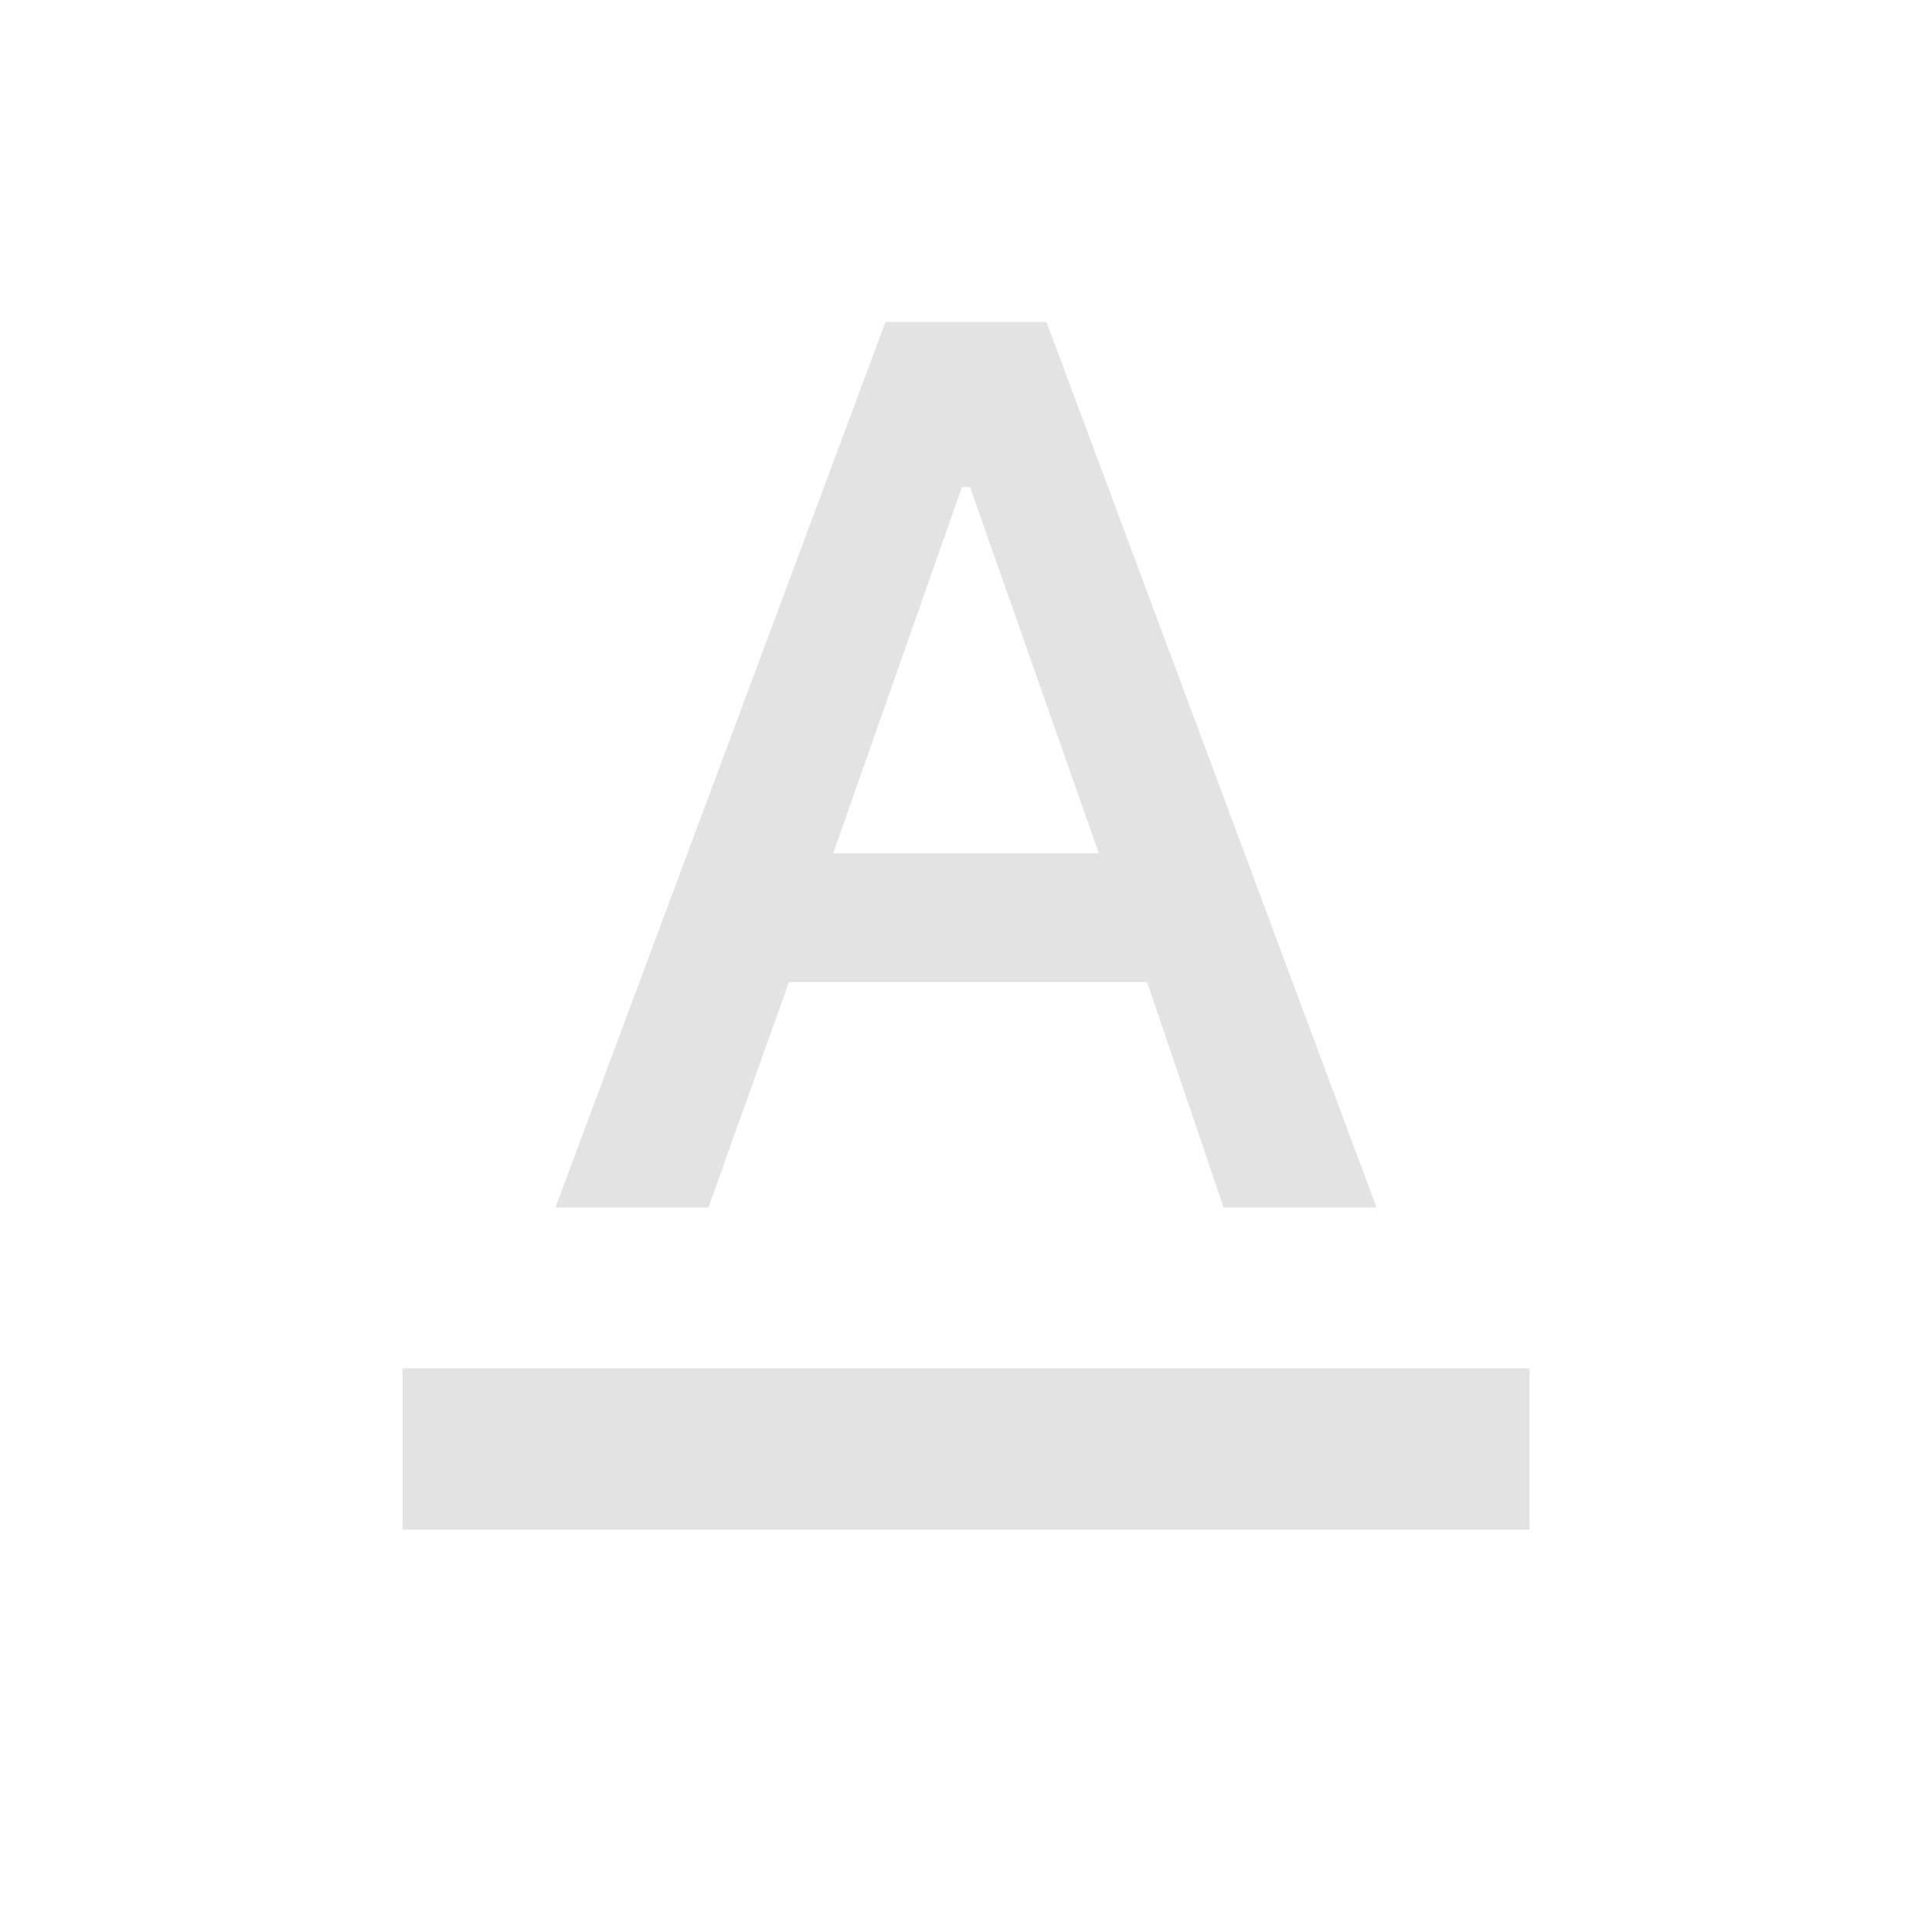
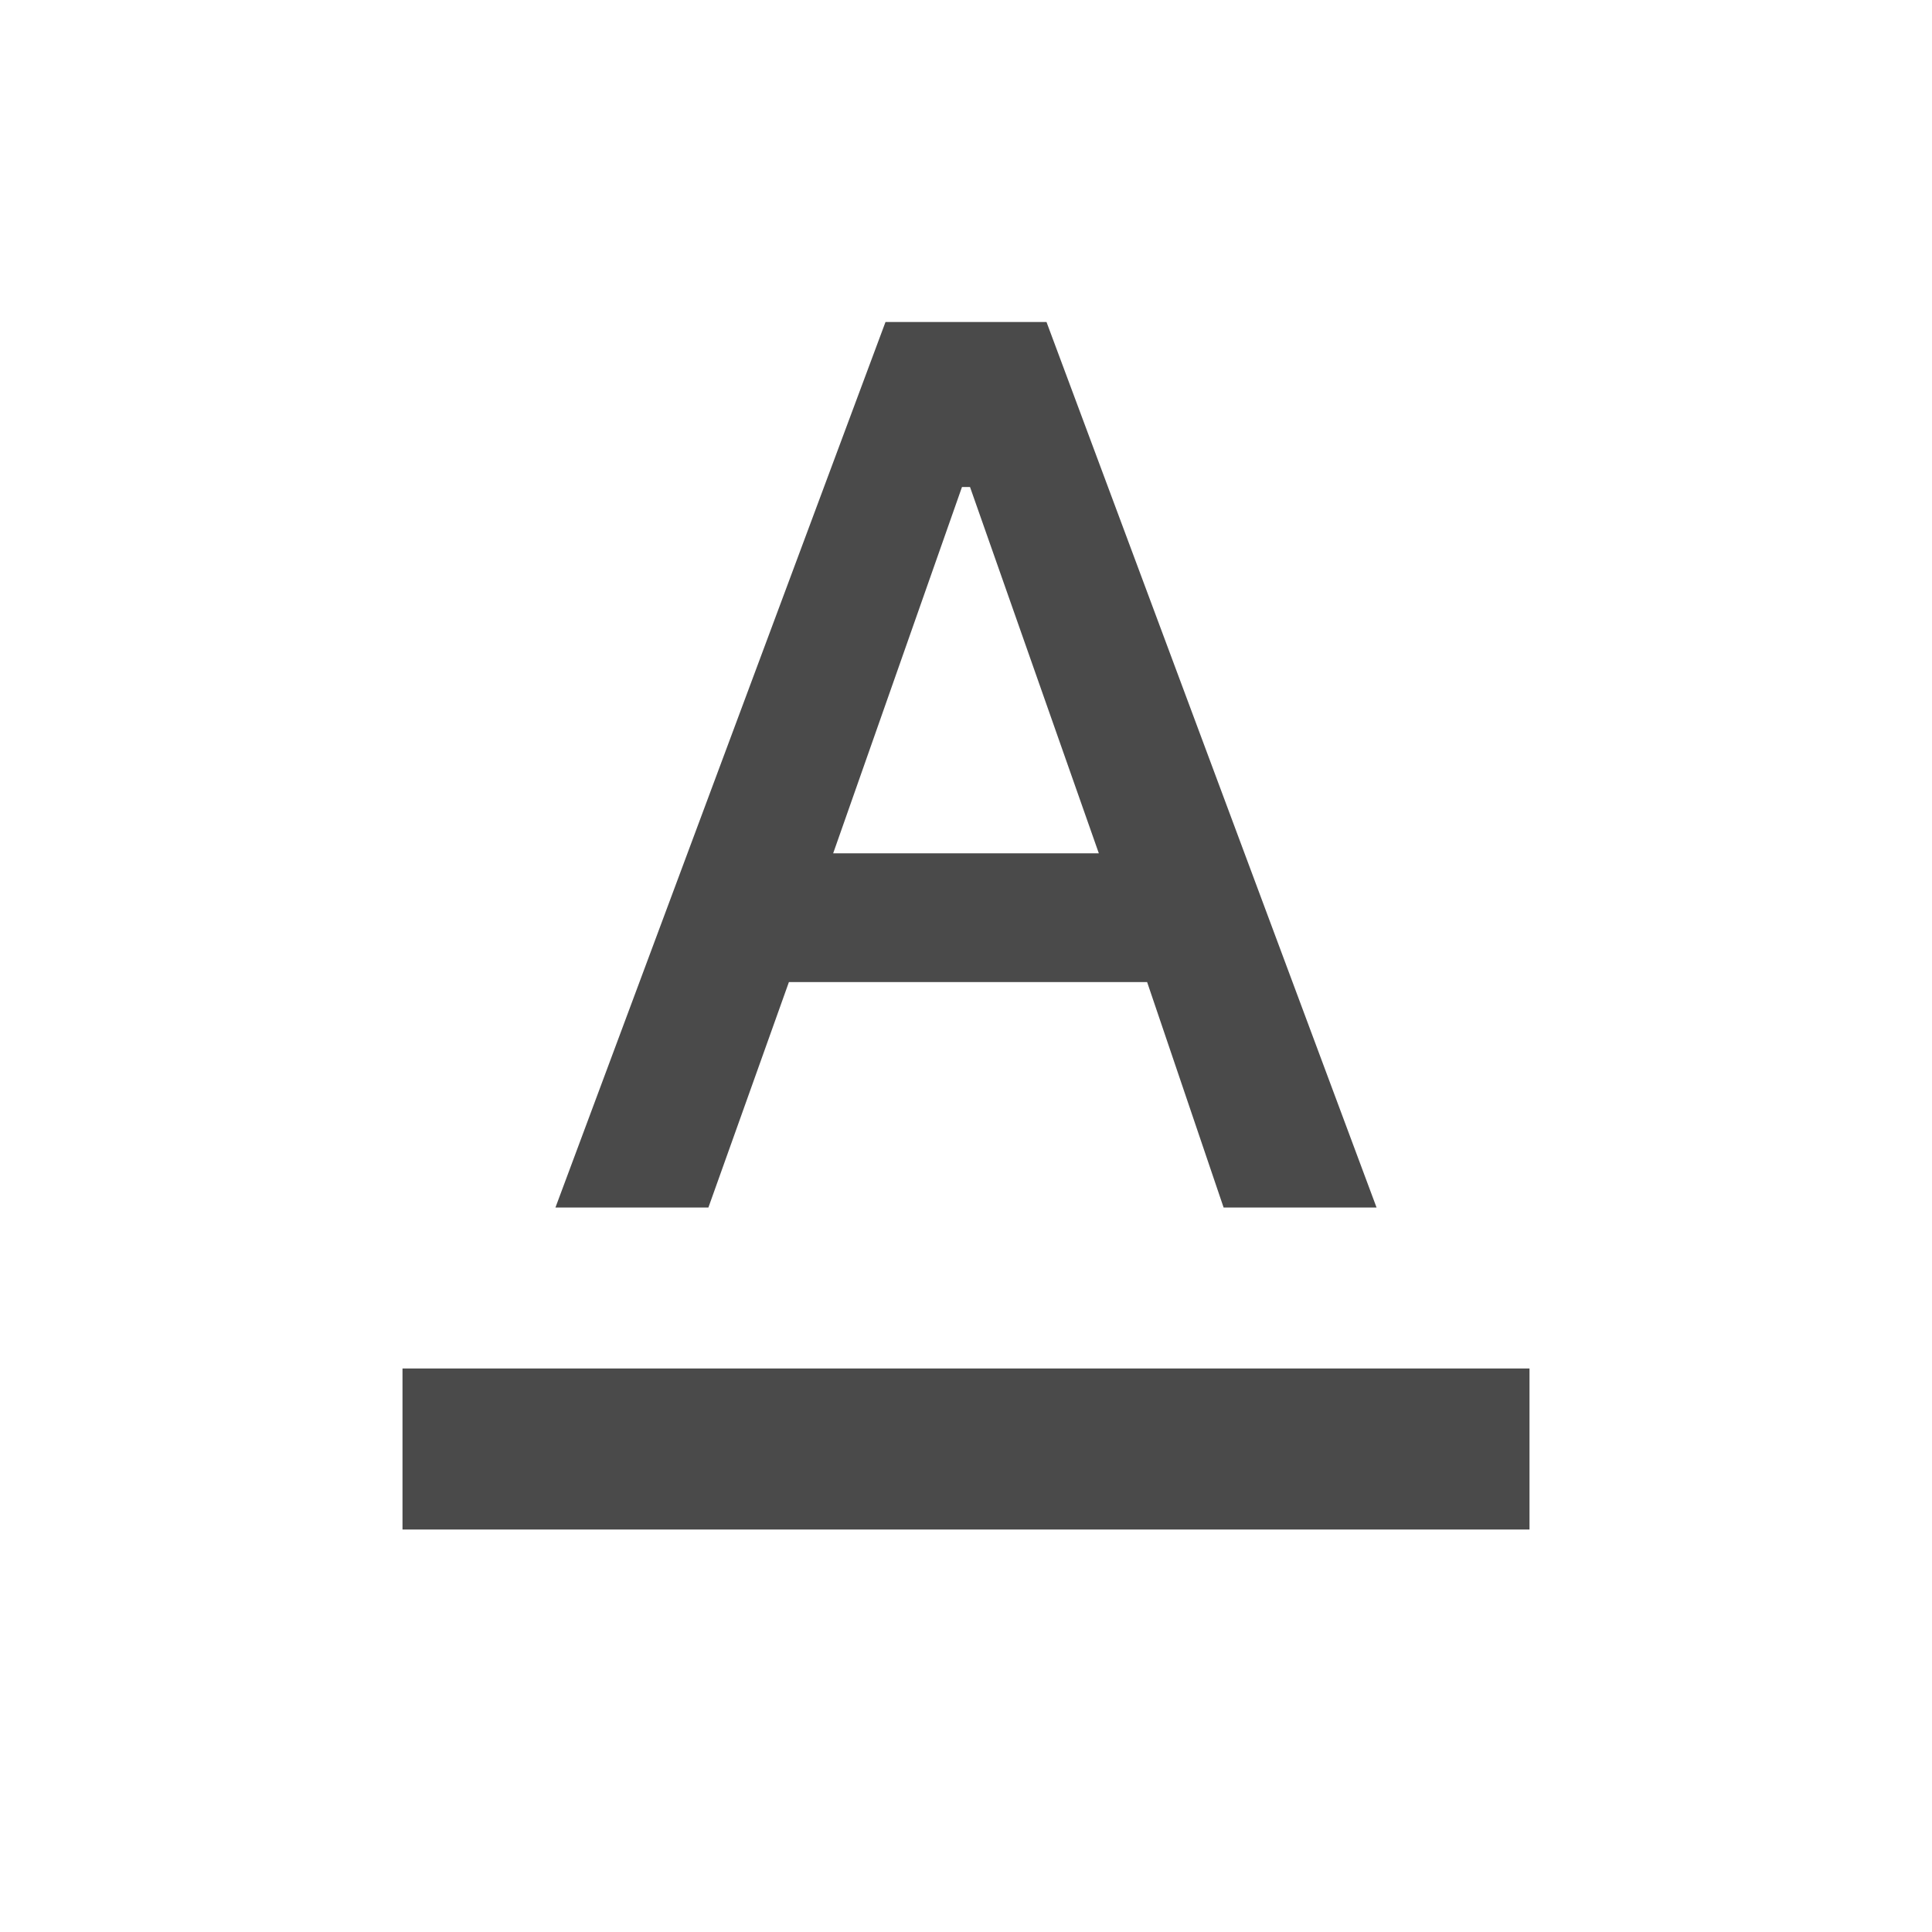
- <svg xmlns="http://www.w3.org/2000/svg" height="24px" viewBox="0 -960 960 960" width="24px" fill="#e3e3e3">
+ <svg xmlns="http://www.w3.org/2000/svg" height="24px" viewBox="0 -960 960 960" width="24px" fill="#4A4A4A">
  <path d="M200-200v-80h560v80H200Zm76-160 164-440h80l164 440h-76l-38-112H392l-40 112h-76Zm138-176h132l-64-182h-4l-64 182Z" />
</svg>
